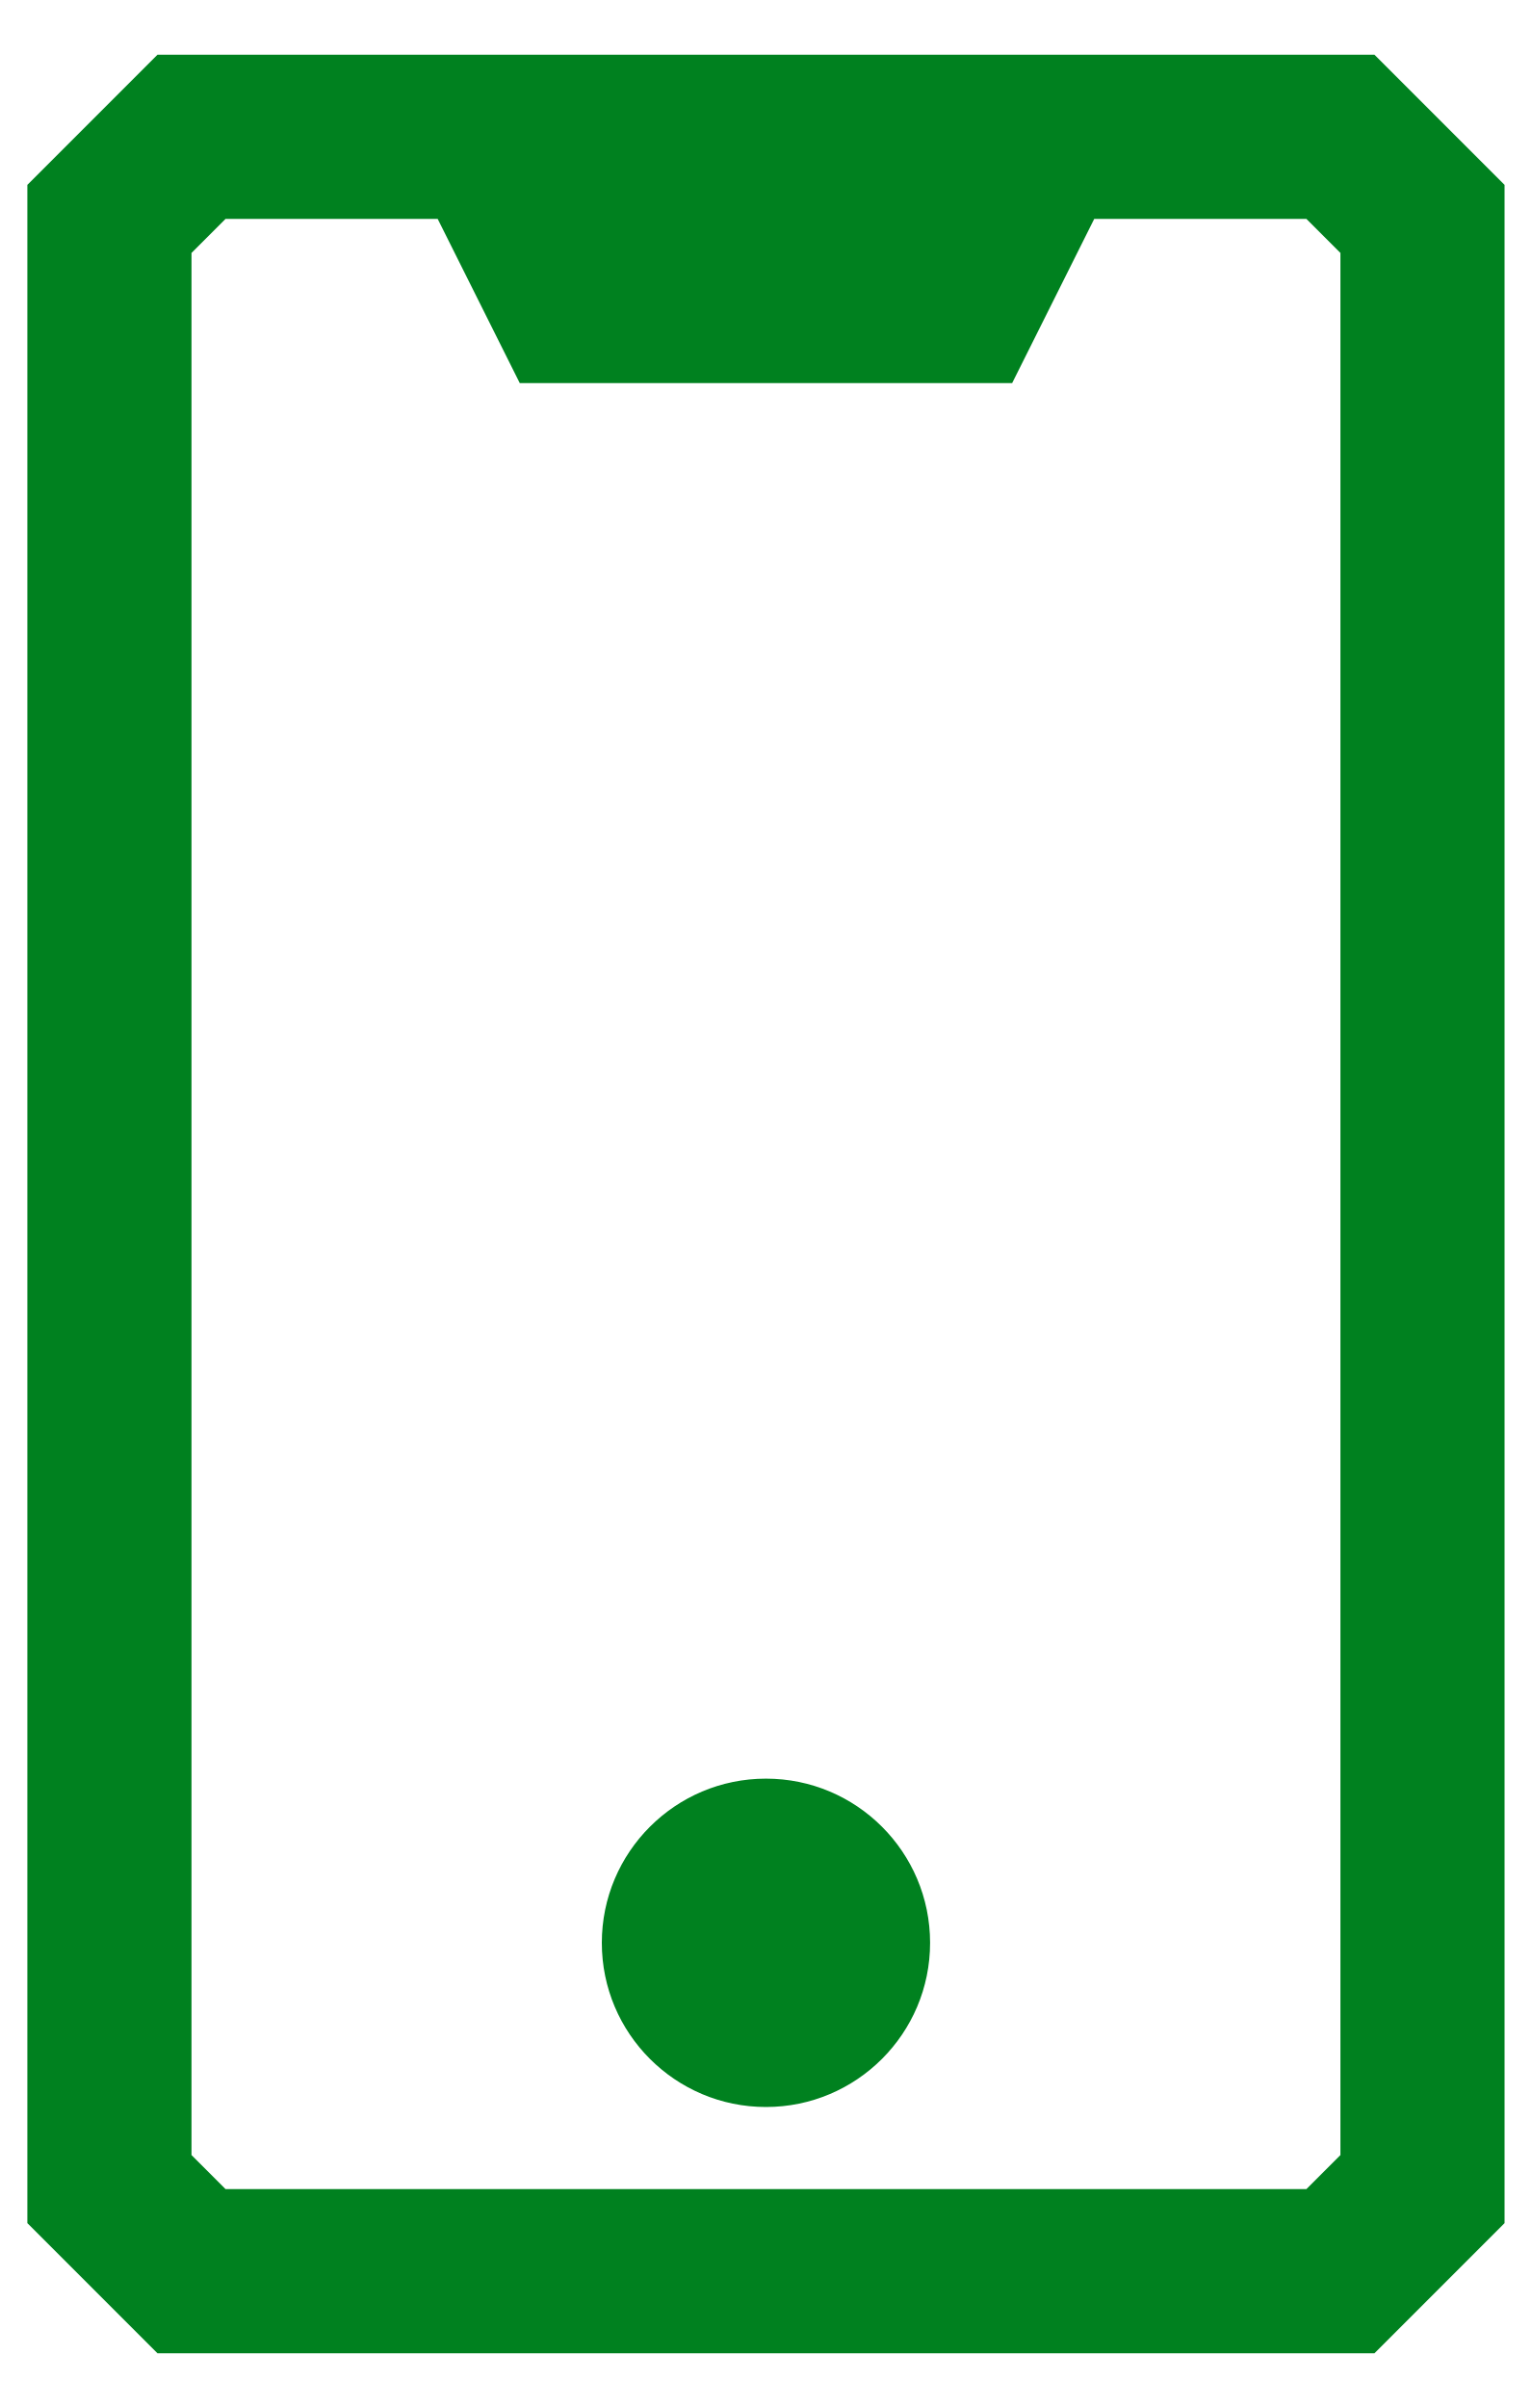
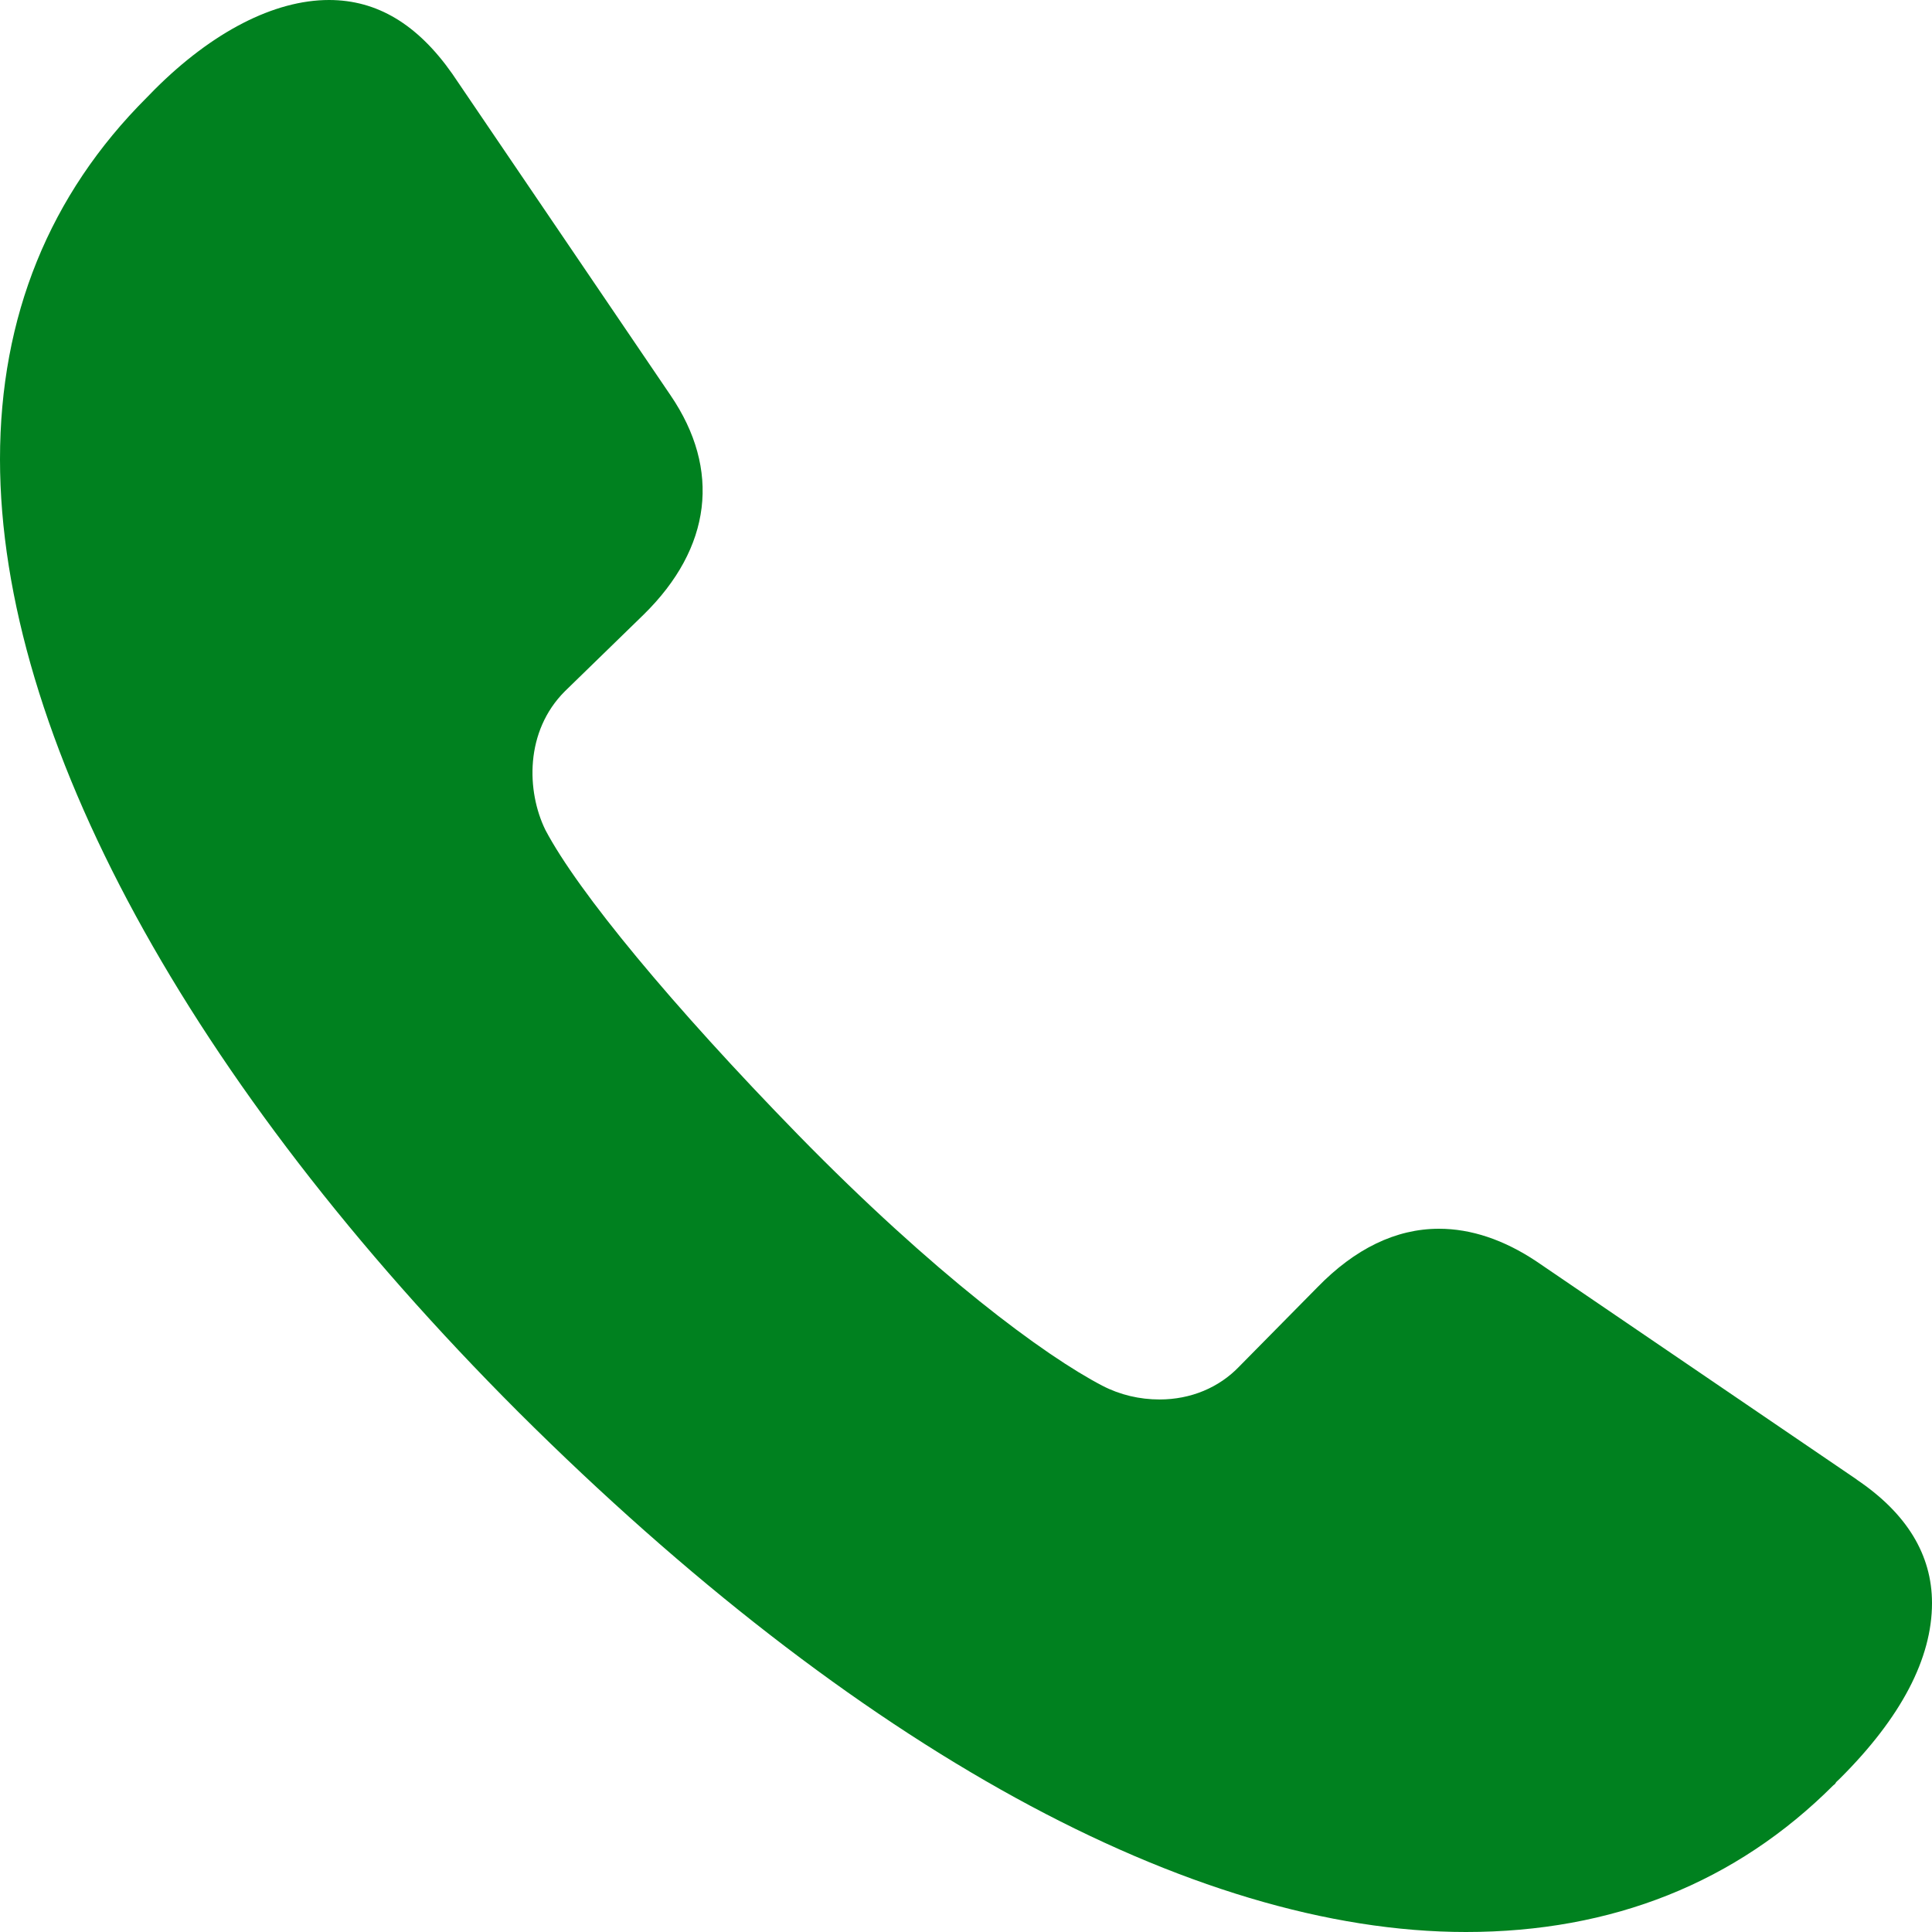
- <svg xmlns="http://www.w3.org/2000/svg" width="14" height="22" viewBox="0 0 14 22" fill="none">
-   <path fill-rule="evenodd" clip-rule="evenodd" d="M1.439 0.5H12.561L13.75 1.689V20.311L12.561 21.5H1.439L0.25 20.311V1.689L1.439 0.5ZM2.061 2L1.75 2.311V19.689L2.061 20H11.939L12.25 19.689V2.311L11.939 2H10L9.25 3.5H4.75L4 2H2.061ZM7 16.25C6.172 16.25 5.5 16.922 5.5 17.75C5.5 18.578 6.172 19.25 7 19.25C7.828 19.25 8.5 18.578 8.5 17.75C8.5 16.922 7.828 16.25 7 16.25Z" fill="#00811F" />
+ <svg xmlns="http://www.w3.org/2000/svg" width="11" height="11" viewBox="0 0 11 11" fill="none">
+   <path d="M10.572 8.424L8.748 7.182C8.562 7.058 8.375 6.996 8.193 6.996C7.948 6.996 7.715 7.109 7.501 7.329L7.057 7.779C6.941 7.901 6.779 7.968 6.602 7.968C6.489 7.968 6.377 7.942 6.277 7.89C5.946 7.718 5.317 7.252 4.543 6.46C3.829 5.728 3.291 5.078 3.105 4.725C2.998 4.506 2.987 4.164 3.217 3.935L3.665 3.499C4.052 3.119 4.106 2.674 3.818 2.251L2.575 0.42C2.377 0.138 2.147 0 1.873 0C1.562 0 1.209 0.181 0.88 0.51L0.836 0.555C0.281 1.109 0 1.802 0 2.615C0 4.186 1.076 6.164 2.953 8.041C4.869 9.949 6.784 11 8.346 11C9.18 11 9.884 10.719 10.439 10.164L10.447 10.158L10.455 10.146C10.462 10.139 10.47 10.132 10.477 10.125C10.824 9.779 11 9.443 11 9.127C11 8.852 10.856 8.616 10.571 8.424L10.572 8.424Z" fill="#00811F" />
</svg>
